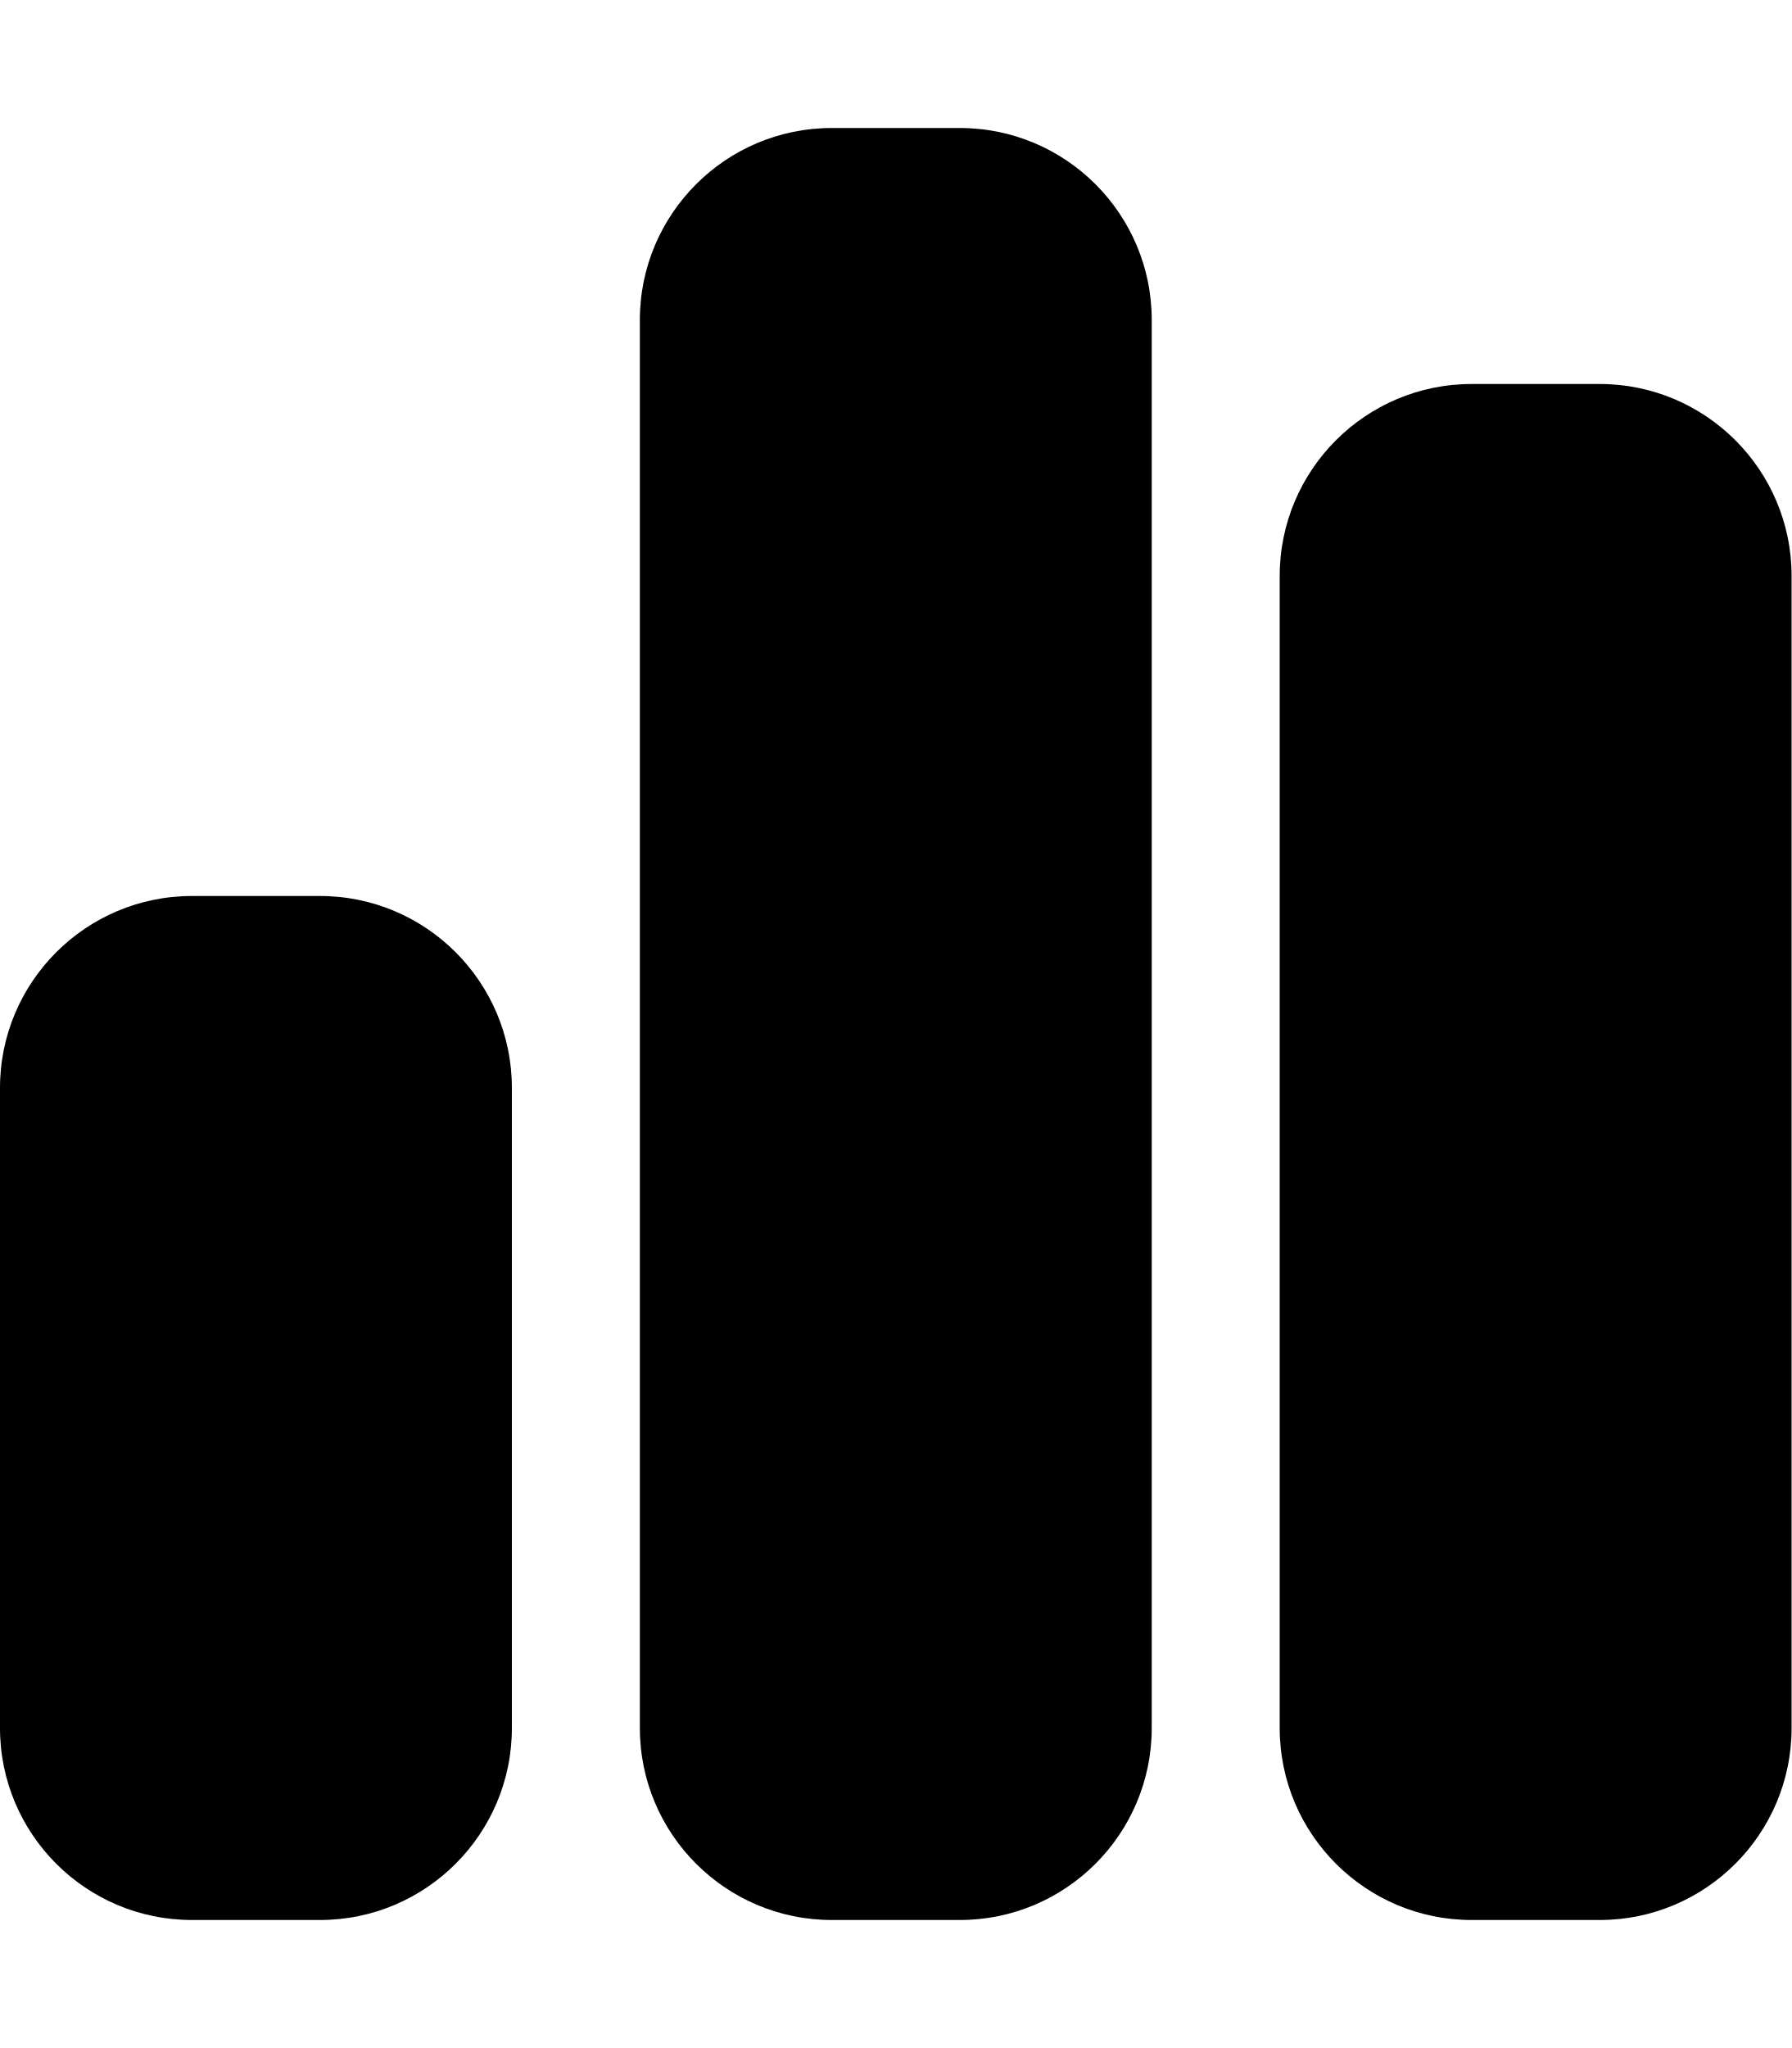
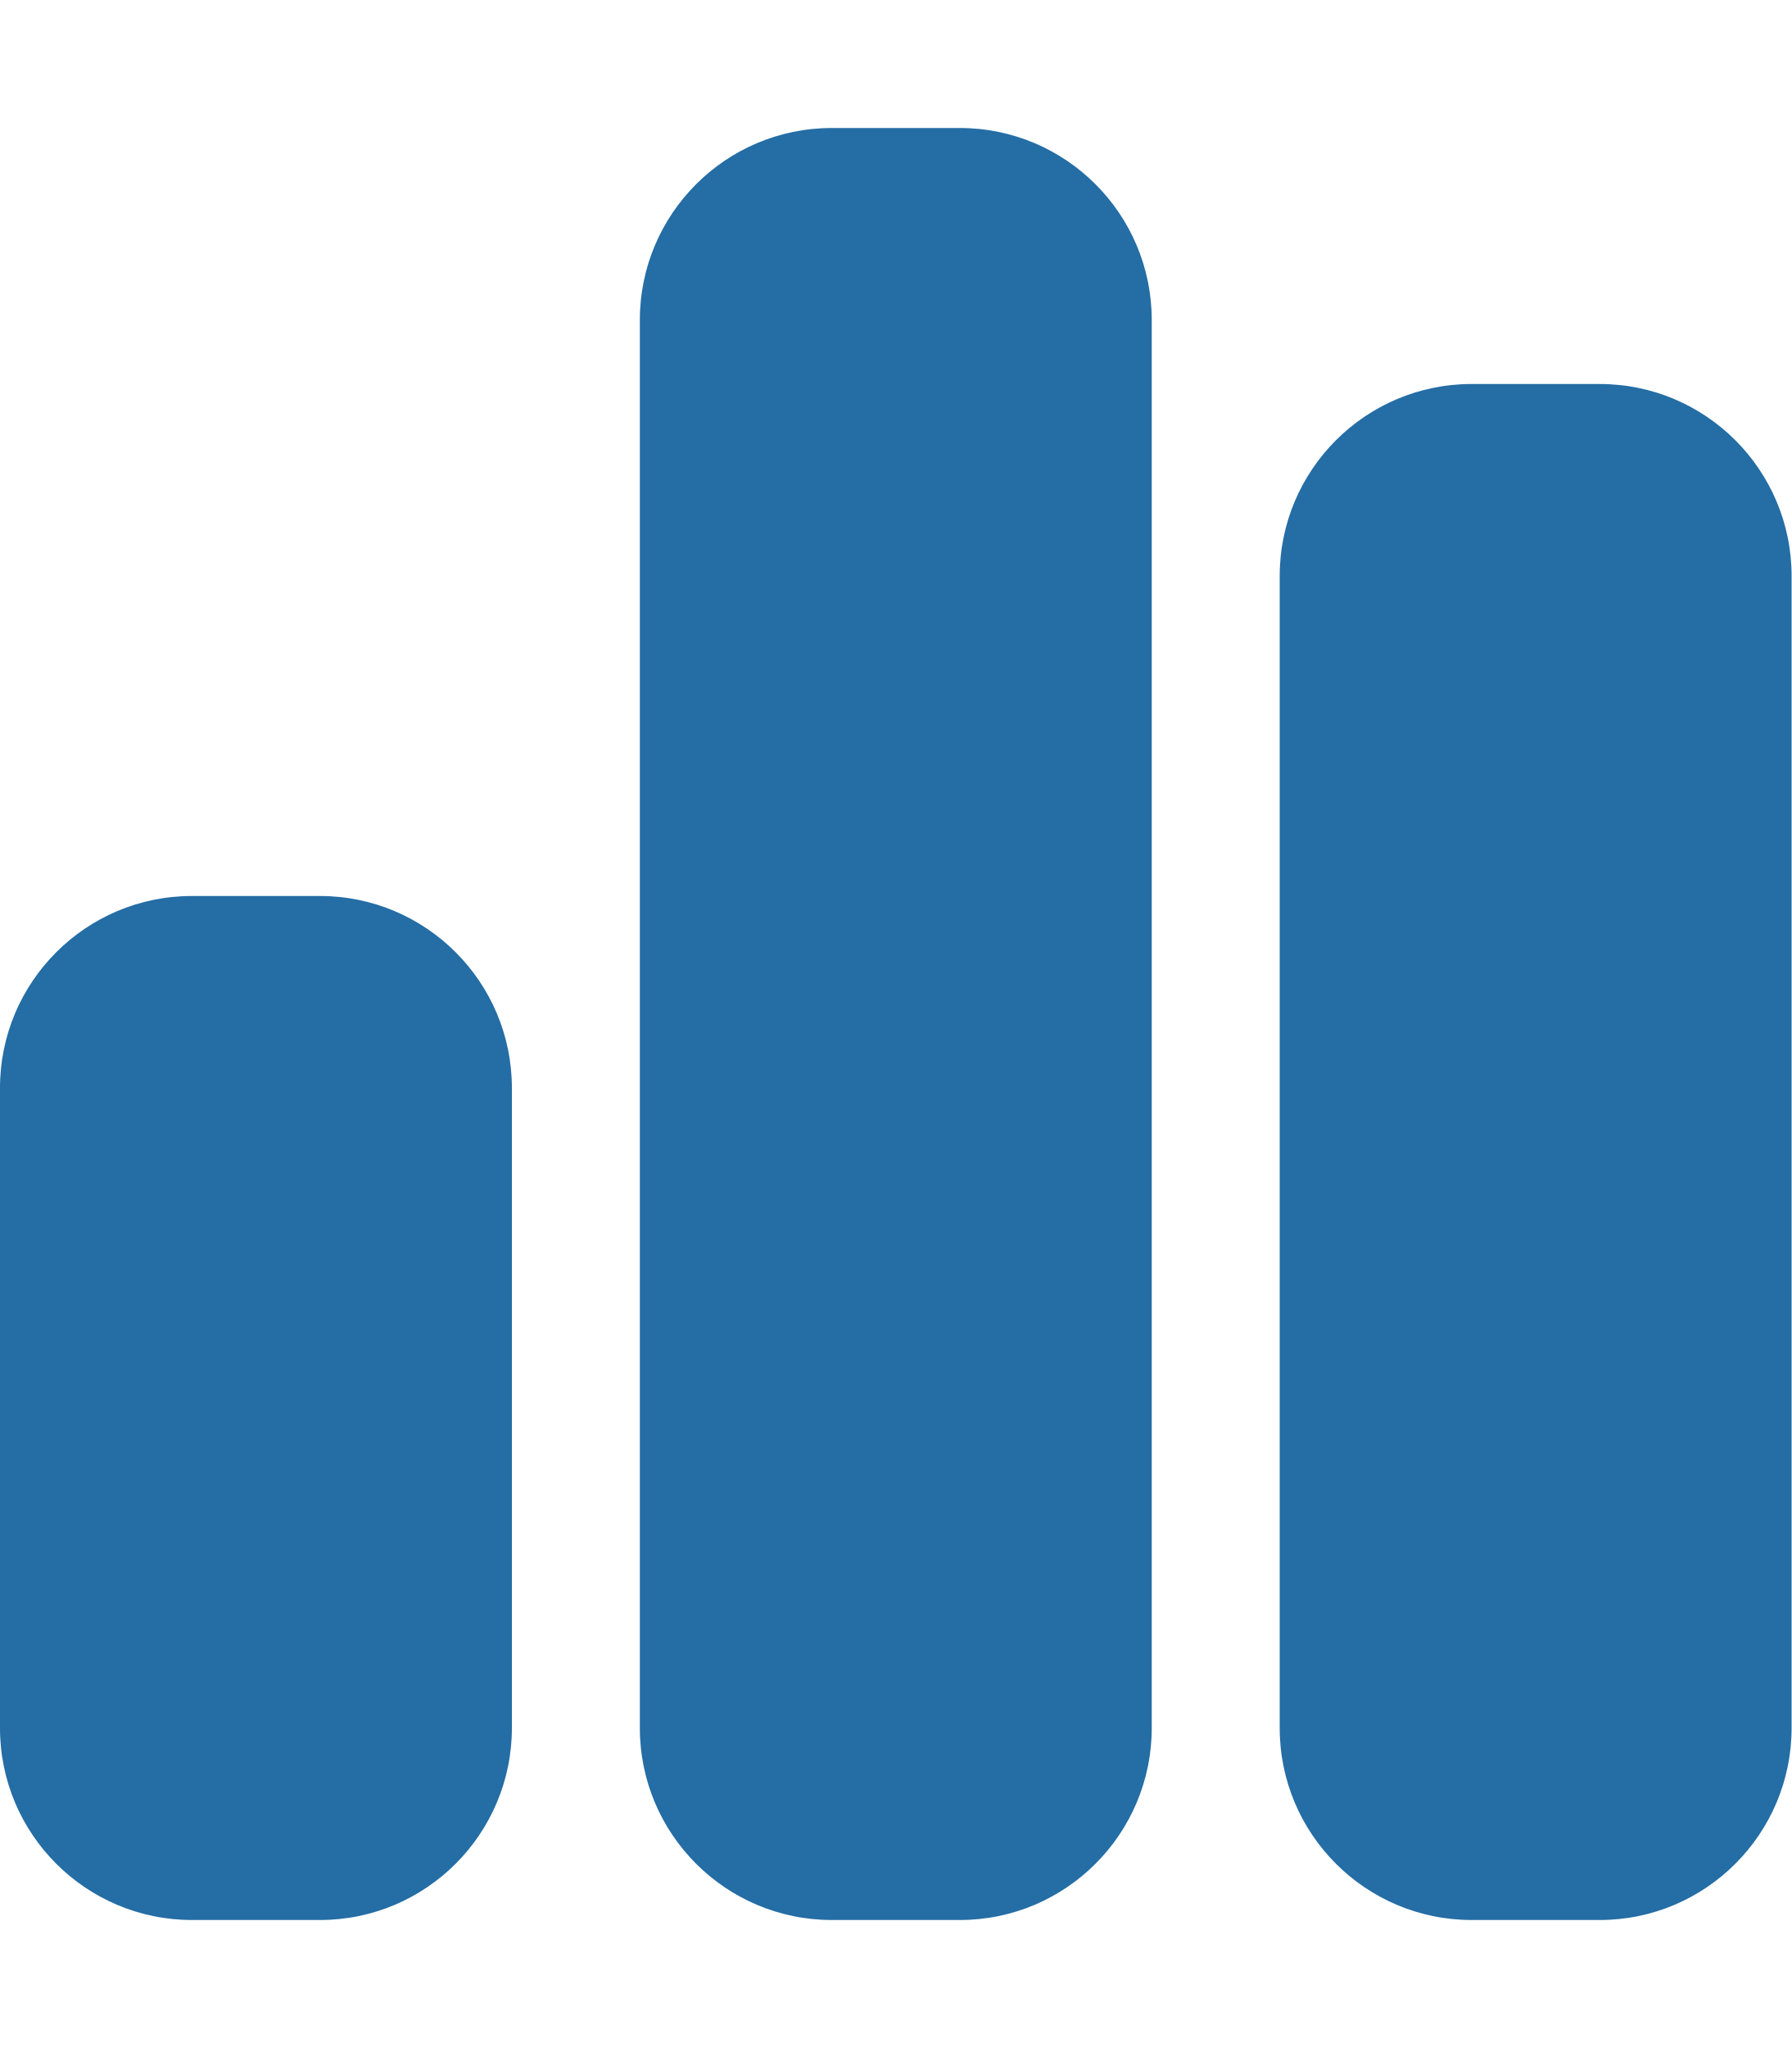
<svg xmlns="http://www.w3.org/2000/svg" viewBox="0 0 448 512">
-   <path d="M160 80c0-26.5 21.5-48 48-48h32c26.5 0 48 21.5 48 48V432c0 26.5-21.5 48-48 48H208c-26.5 0-48-21.5-48-48V80zM0 272c0-26.5 21.5-48 48-48H80c26.5 0 48 21.5 48 48V432c0 26.5-21.5 48-48 48H48c-26.5 0-48-21.5-48-48V272zM368 96h32c26.5 0 48 21.5 48 48V432c0 26.5-21.5 48-48 48H368c-26.5 0-48-21.5-48-48V144c0-26.5 21.5-48 48-48z" />
+   <path fill="#246DA5" d="M160 80c0-26.5 21.5-48 48-48h32c26.5 0 48 21.5 48 48V432c0 26.5-21.5 48-48 48H208c-26.5 0-48-21.5-48-48V80zM0 272c0-26.5 21.5-48 48-48H80c26.5 0 48 21.5 48 48V432c0 26.5-21.5 48-48 48H48c-26.5 0-48-21.5-48-48V272zM368 96h32c26.5 0 48 21.5 48 48V432c0 26.5-21.5 48-48 48H368c-26.5 0-48-21.5-48-48V144c0-26.5 21.5-48 48-48z" />
</svg>
